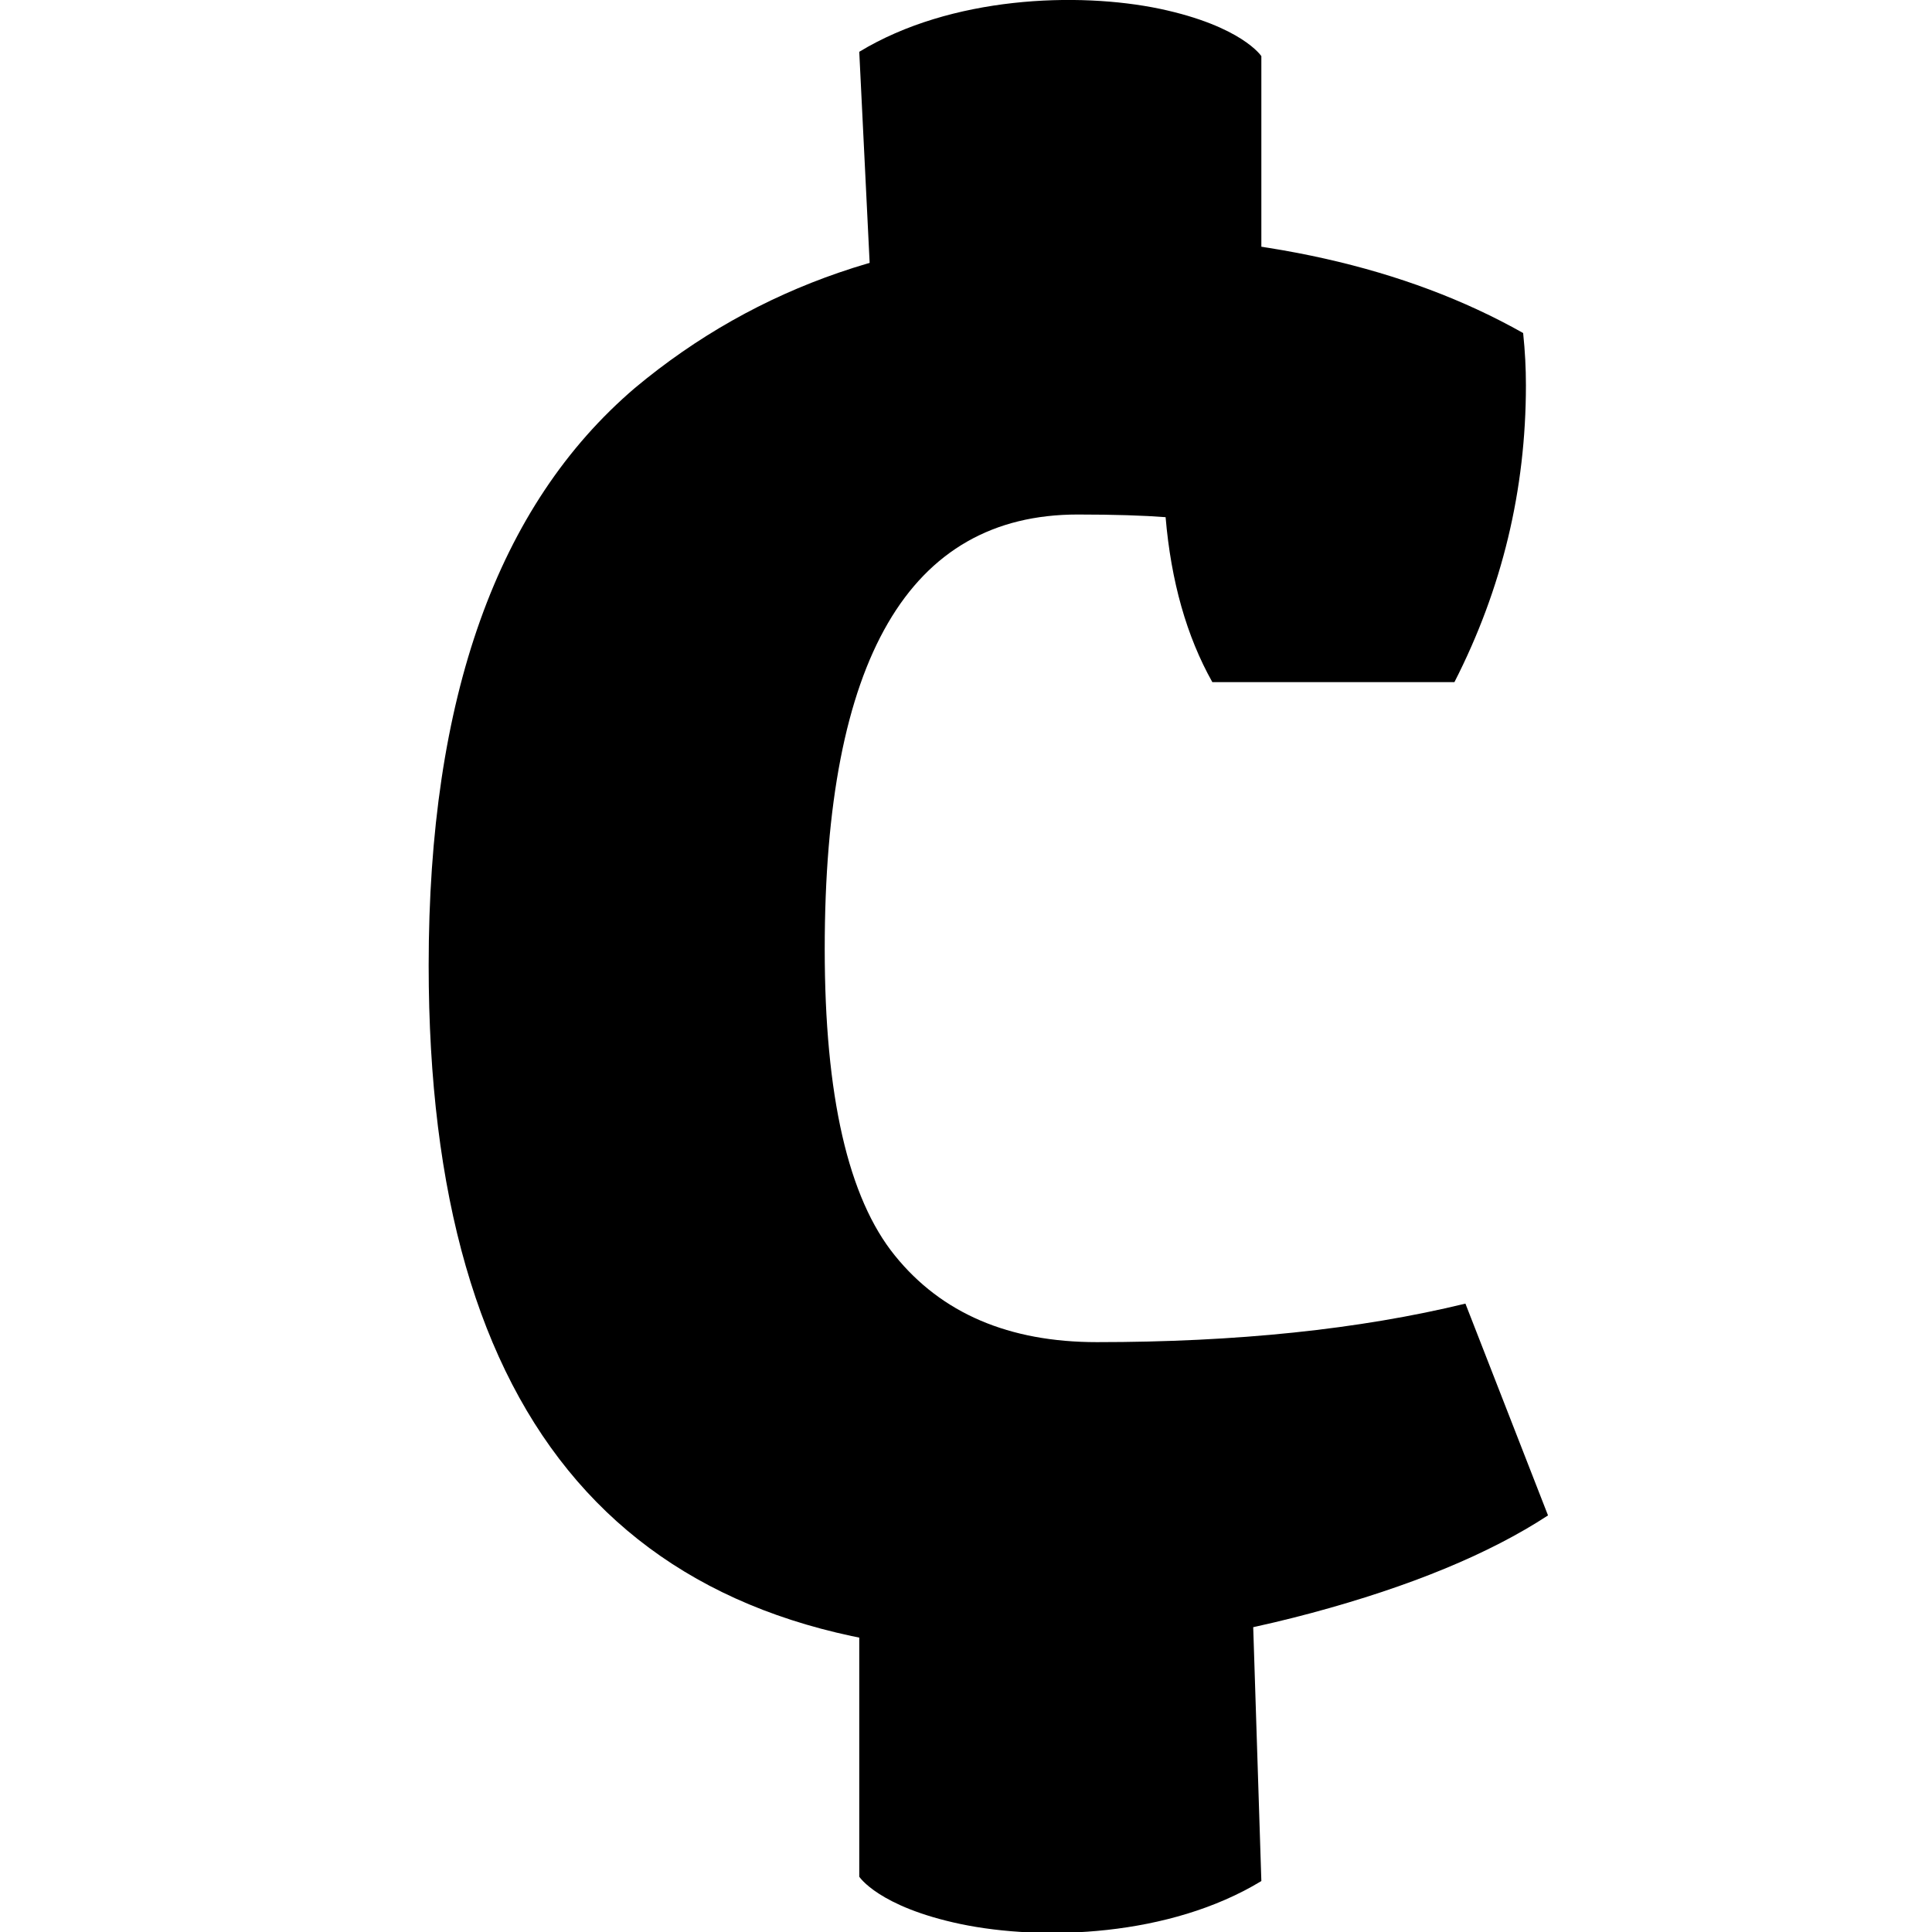
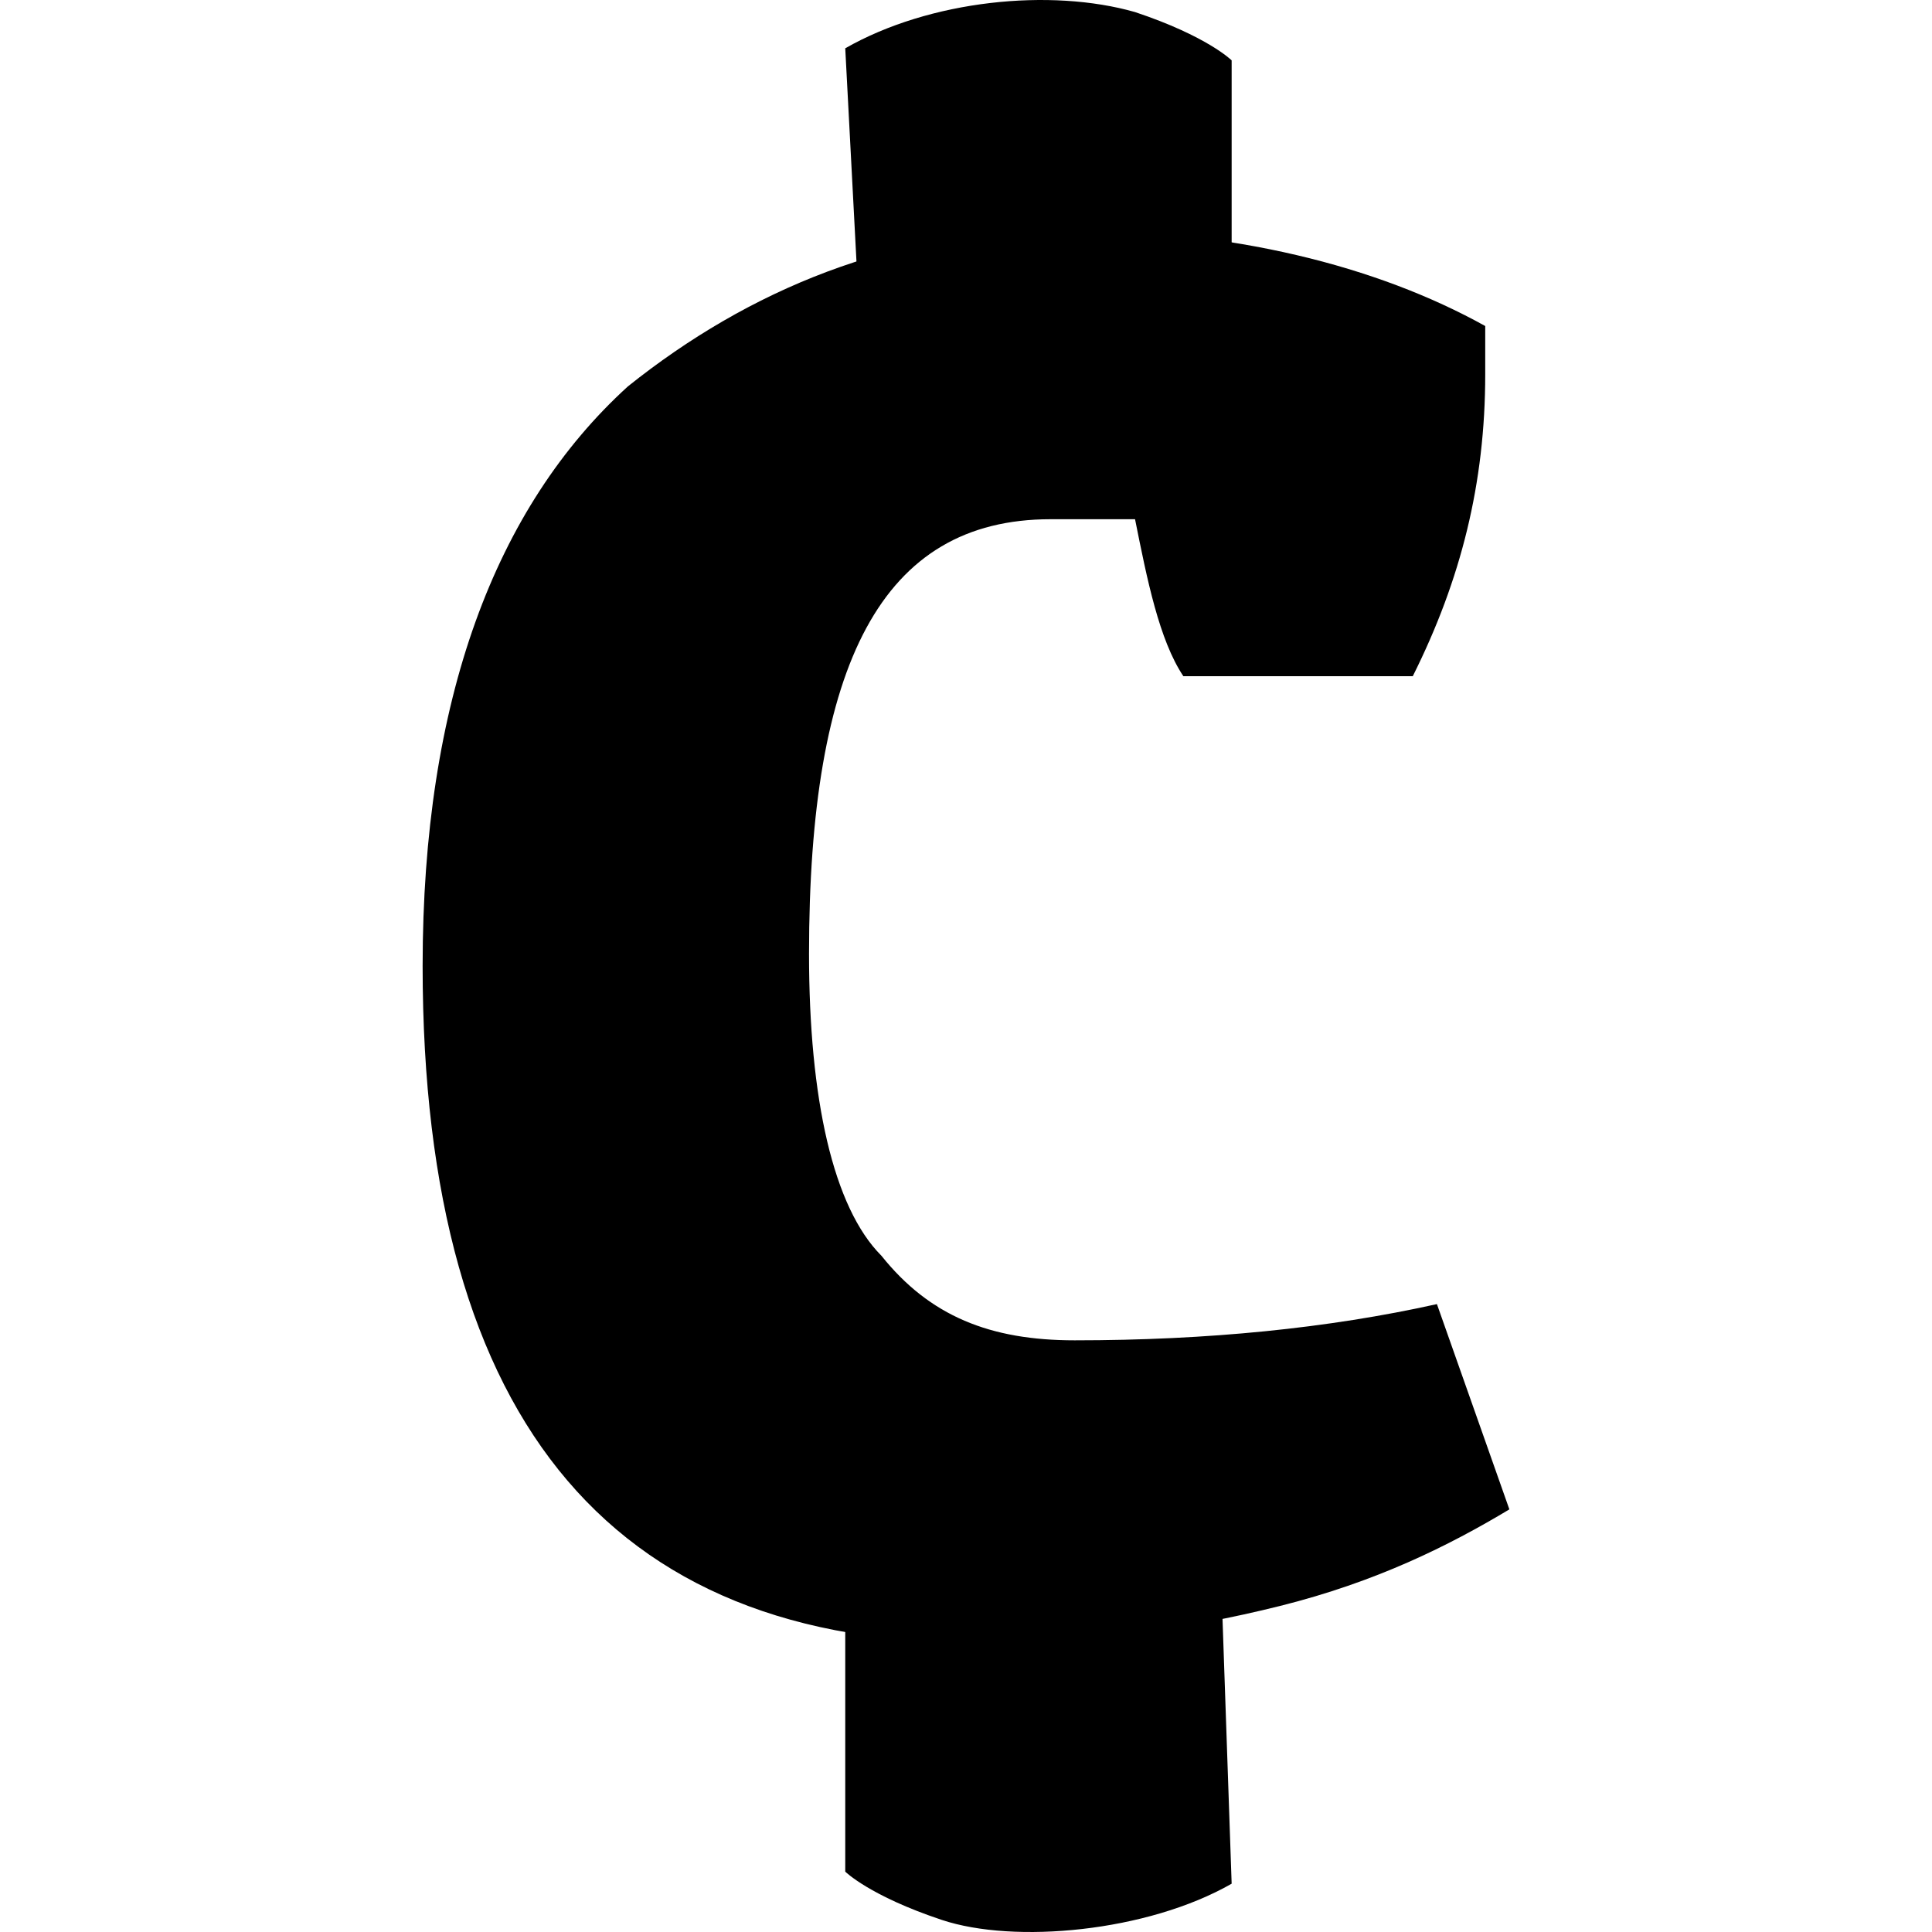
- <svg xmlns="http://www.w3.org/2000/svg" version="1.1" x="0px" y="0px" width="16px" height="16px" viewBox="-3.55 0 16 16" overflow="visible" enable-background="new -3.55 0 16 16" xml:space="preserve">
-   <defs>
- </defs>
-   <path d="M3.658,2.298h3.238V0.465c0,0-0.161-0.248-0.84-0.392c-0.68-0.142-1.731-0.105-2.49,0.356L3.658,2.298z" />
-   <path d="M6.804,12.709H3.566v2.833c0,0,0.16,0.249,0.839,0.392c0.68,0.142,1.731,0.106,2.491-0.356L6.804,12.709z" />
-   <path d="M5.375,4.261c-1.397,0-2.095,1.199-2.095,3.598c0,1.215,0.194,2.062,0.581,2.539c0.387,0.479,0.945,0.717,1.673,0.717  c1.154,0,2.171-0.105,3.052-0.319l0.684,1.754c-0.486,0.318-1.14,0.588-1.958,0.808c-0.82,0.22-1.617,0.33-2.391,0.33  C1.639,13.688,0,11.791,0,7.995c0-2.216,0.569-3.81,1.708-4.782c1.017-0.849,2.255-1.275,3.712-1.275  c1.458,0,2.673,0.272,3.644,0.82c0.016,0.152,0.023,0.295,0.023,0.432c0,0.867-0.197,1.685-0.592,2.459H6.49  C6.277,5.27,6.148,4.814,6.103,4.283C5.921,4.269,5.679,4.261,5.375,4.261z" />
+ <svg xmlns="http://www.w3.org/2000/svg" version="1.1" x="0px" y="0px" width="1em" height="1em" viewBox="-3.5 0 16 16" style="overflow:visible;enable-background:new -3.5 0 16 16;" xml:space="preserve">
+   <path d="M3.6,2.3h3.1V0.5c0,0-0.2-0.2-0.8-0.4C5.2-0.1,4.2,0,3.5,0.4L3.6,2.3z" />
+   <path d="M6.6,12.7H3.5v2.8c0,0,0.2,0.2,0.8,0.4C4.9,16.1,6,16,6.7,15.6L6.6,12.7z" />
+   <path d="M5.2,4.3c-1.4,0-2,1.2-2,3.6c0,1.2,0.2,2.1,0.6,2.5c0.4,0.5,0.9,0.7,1.6,0.7c1.1,0,2.1-0.1,3-0.3L9,12.5   c-0.5,0.3-1.1,0.6-1.9,0.8c-0.8,0.2-1.6,0.3-2.3,0.3C1.6,13.7,0,11.8,0,8c0-2.2,0.6-3.8,1.7-4.8c1-0.8,2.2-1.3,3.6-1.3   c1.4,0,2.6,0.3,3.5,0.8c0,0.2,0,0.3,0,0.4c0,0.9-0.2,1.7-0.6,2.5H6.3C6.1,5.3,6,4.8,5.9,4.3C5.7,4.3,5.5,4.3,5.2,4.3z" />
</svg>
